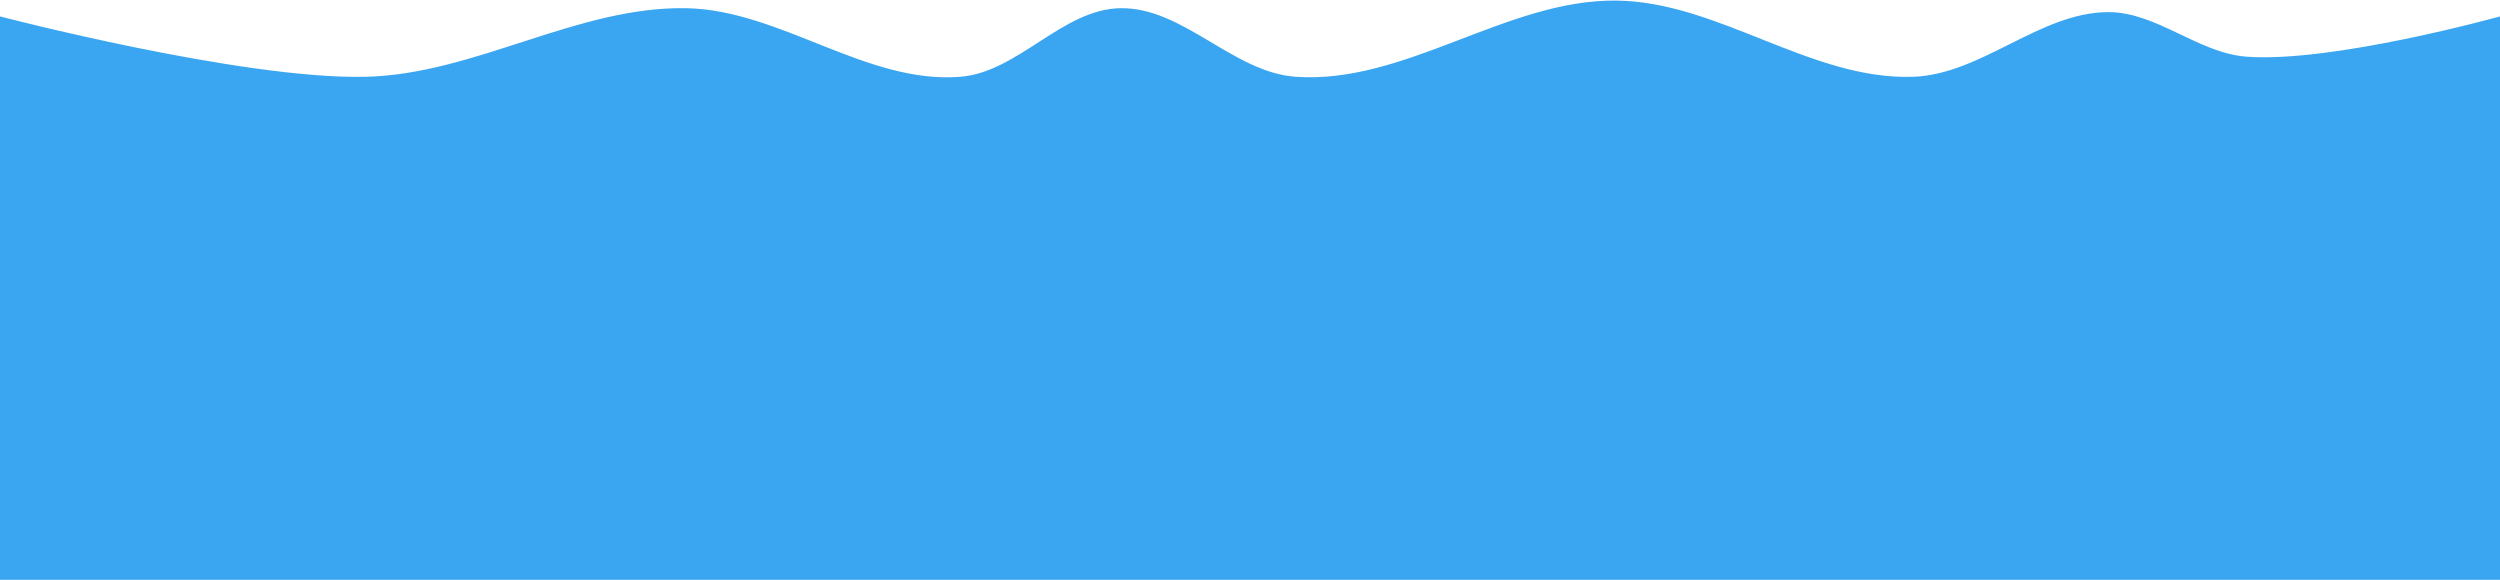
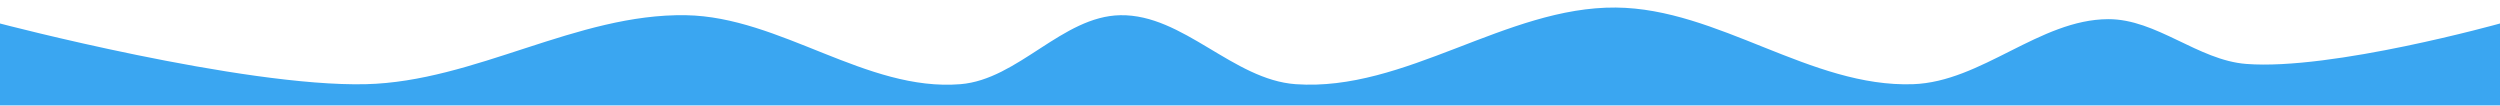
- <svg xmlns="http://www.w3.org/2000/svg" width="332" height="77" viewBox="0 0 87.842 20.373" version="1.1" id="svg8">
+ <svg xmlns="http://www.w3.org/2000/svg" width="332" height="14" viewBox="0 0 87.842 3.704" version="1.1" id="svg8">
  <defs id="defs2" />
-   <g id="layer1" transform="translate(0,-276.627)">
-     <path style="fill:#3aa6f1;fill-opacity:1;stroke:none;stroke-width:0.233" d="m 0,277.204 c 0,0 8.513,2.224 12.855,2.121 3.833,-0.091 7.414,-2.475 11.248,-2.41 3.312,0.056 6.339,2.675 9.641,2.41 2.033,-0.163 3.585,-2.378 5.624,-2.41 2.205,-0.035 3.96,2.257 6.16,2.41 3.845,0.268 7.394,-2.711 11.248,-2.678 3.594,0.031 6.853,2.802 10.445,2.678 2.405,-0.083 4.446,-2.263 6.852,-2.272 1.699,-0.007 3.157,1.433 4.85,1.564 3.001,0.233 8.919,-1.413 8.919,-1.413 v 19.796 H 0 Z" id="rect6368" />
+   <g id="layer1" transform="translate(0,-293.2958)">
+     <path style="fill:#3aa6f1;fill-opacity:1;stroke:none;stroke-width:0.234" d="m 0,294.121 c 0,0 8.513,2.237 12.855,2.133 3.833,-0.092 7.414,-2.489 11.248,-2.424 3.312,0.056 6.339,2.69 9.641,2.424 2.033,-0.164 3.585,-2.391 5.624,-2.424 2.205,-0.035 3.96,2.27 6.16,2.424 3.845,0.27 7.394,-2.726 11.248,-2.693 3.594,0.031 6.853,2.818 10.445,2.693 2.405,-0.084 4.446,-2.275 6.852,-2.285 1.699,-0.007 3.157,1.441 4.85,1.573 3.001,0.234 8.919,-1.421 8.919,-1.421 v 2.879 H 0 Z" id="rect6368" />
  </g>
</svg>
